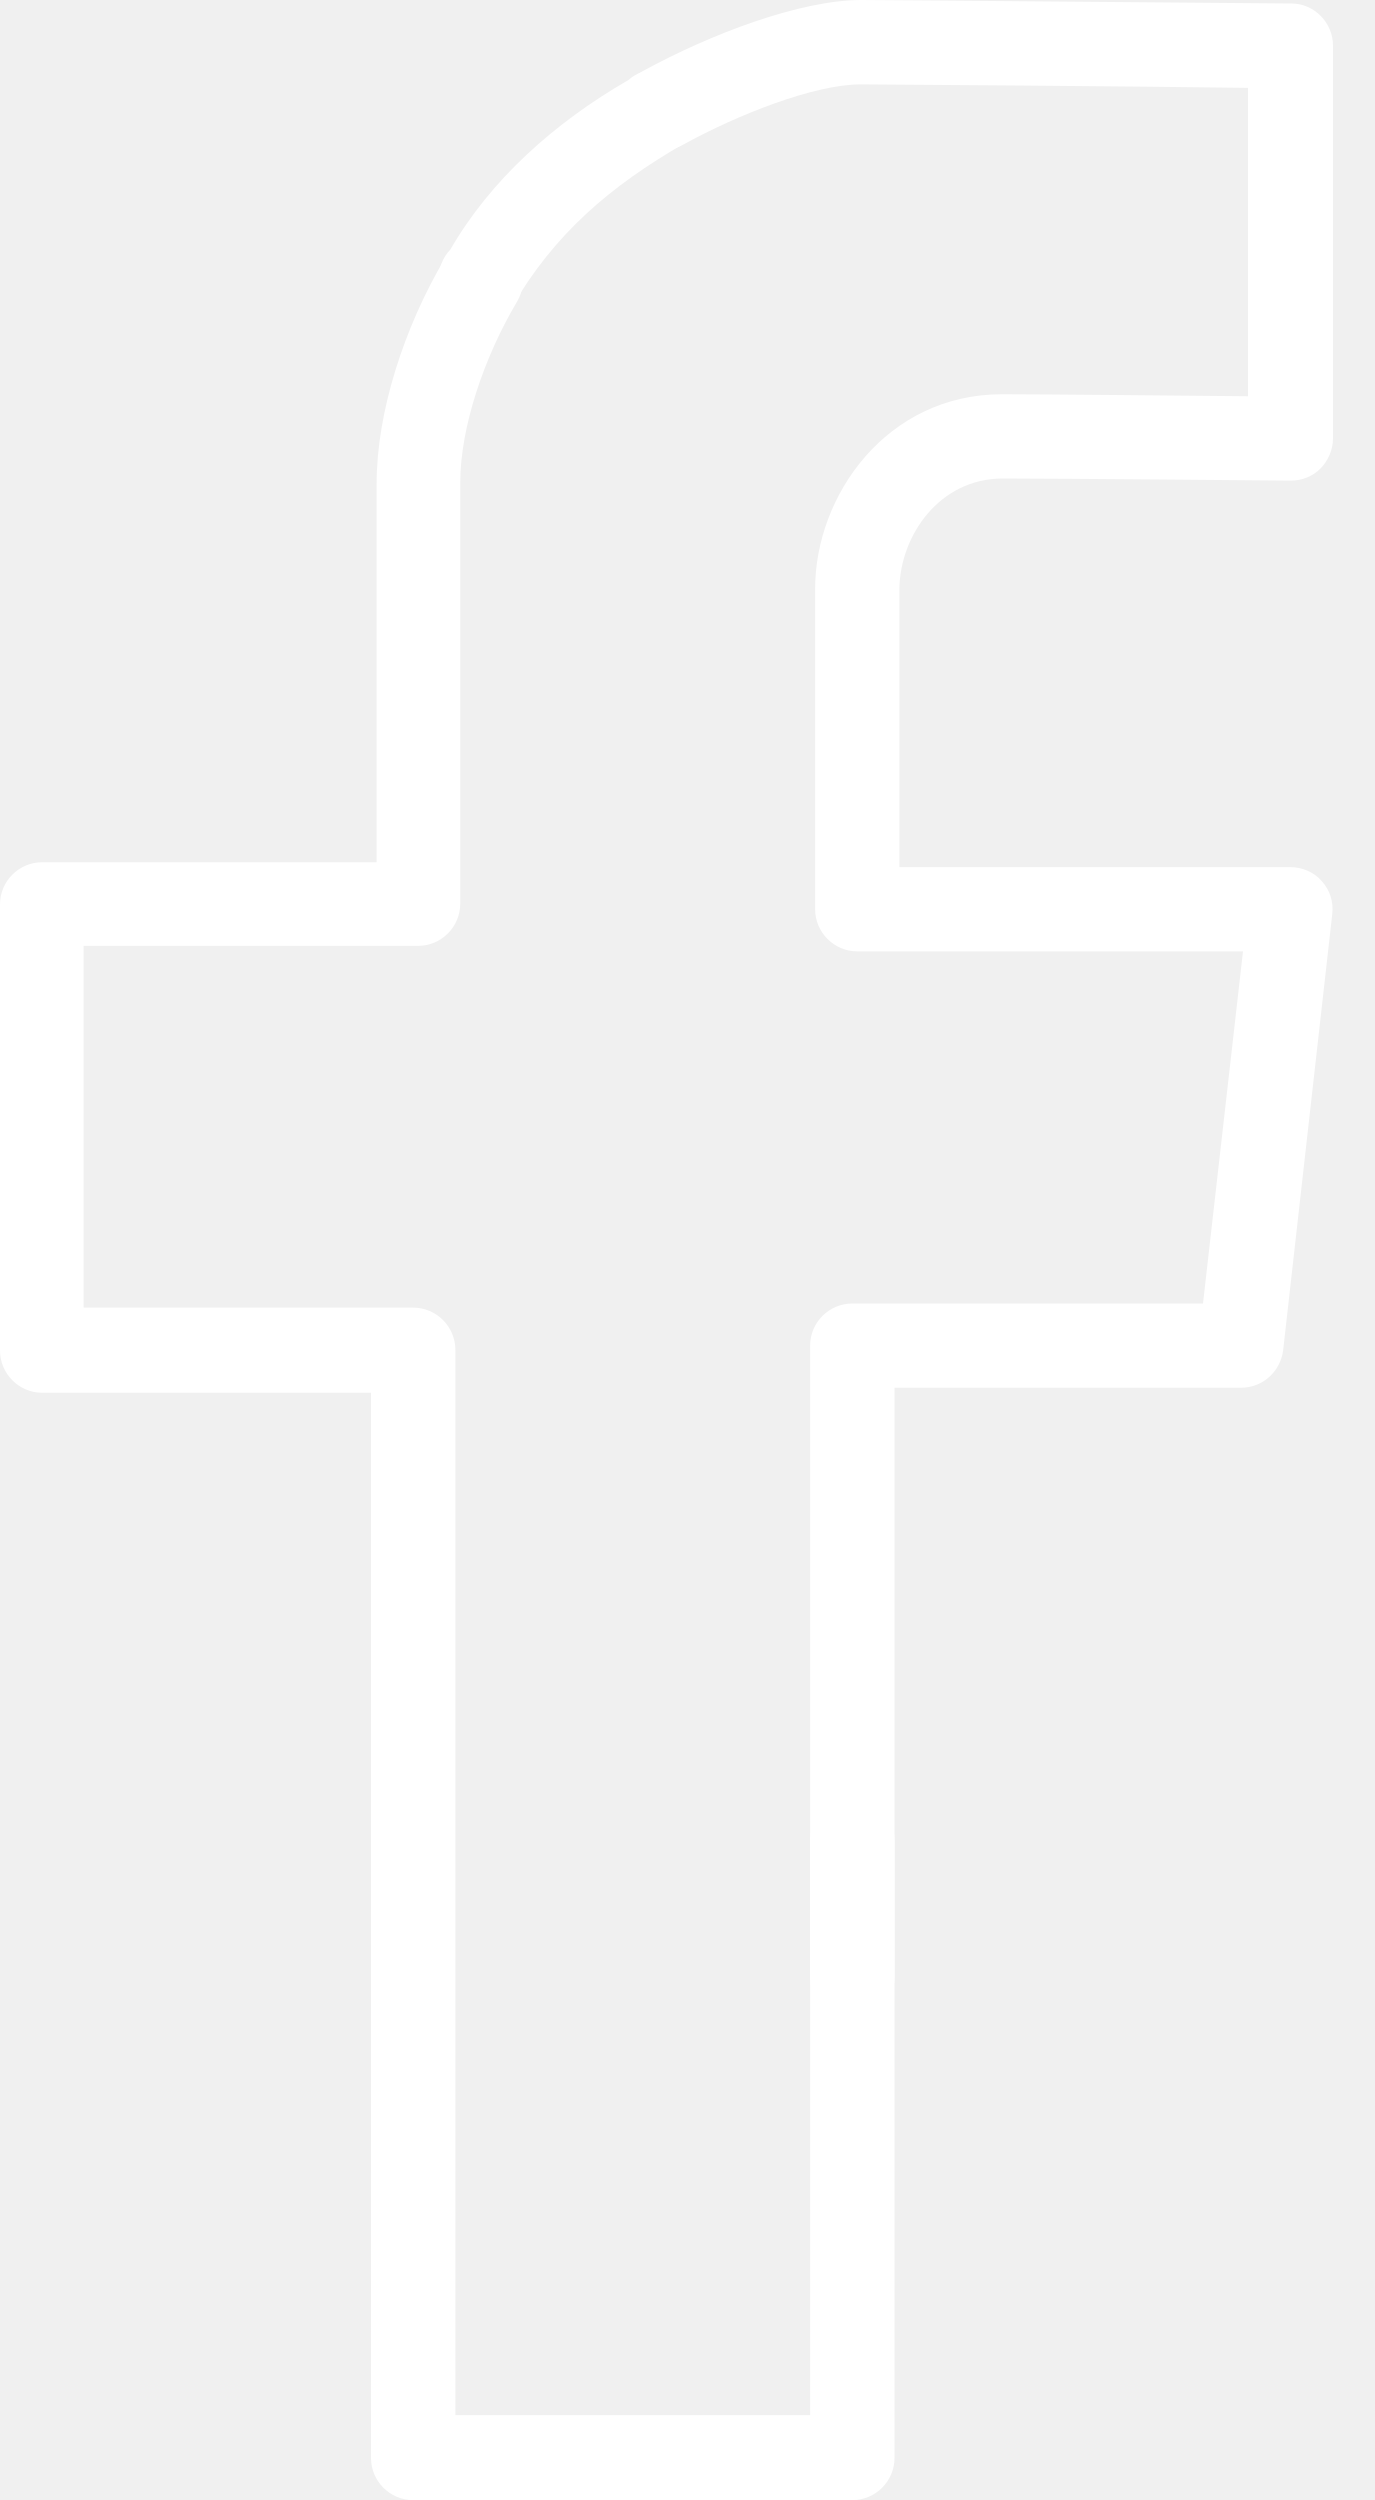
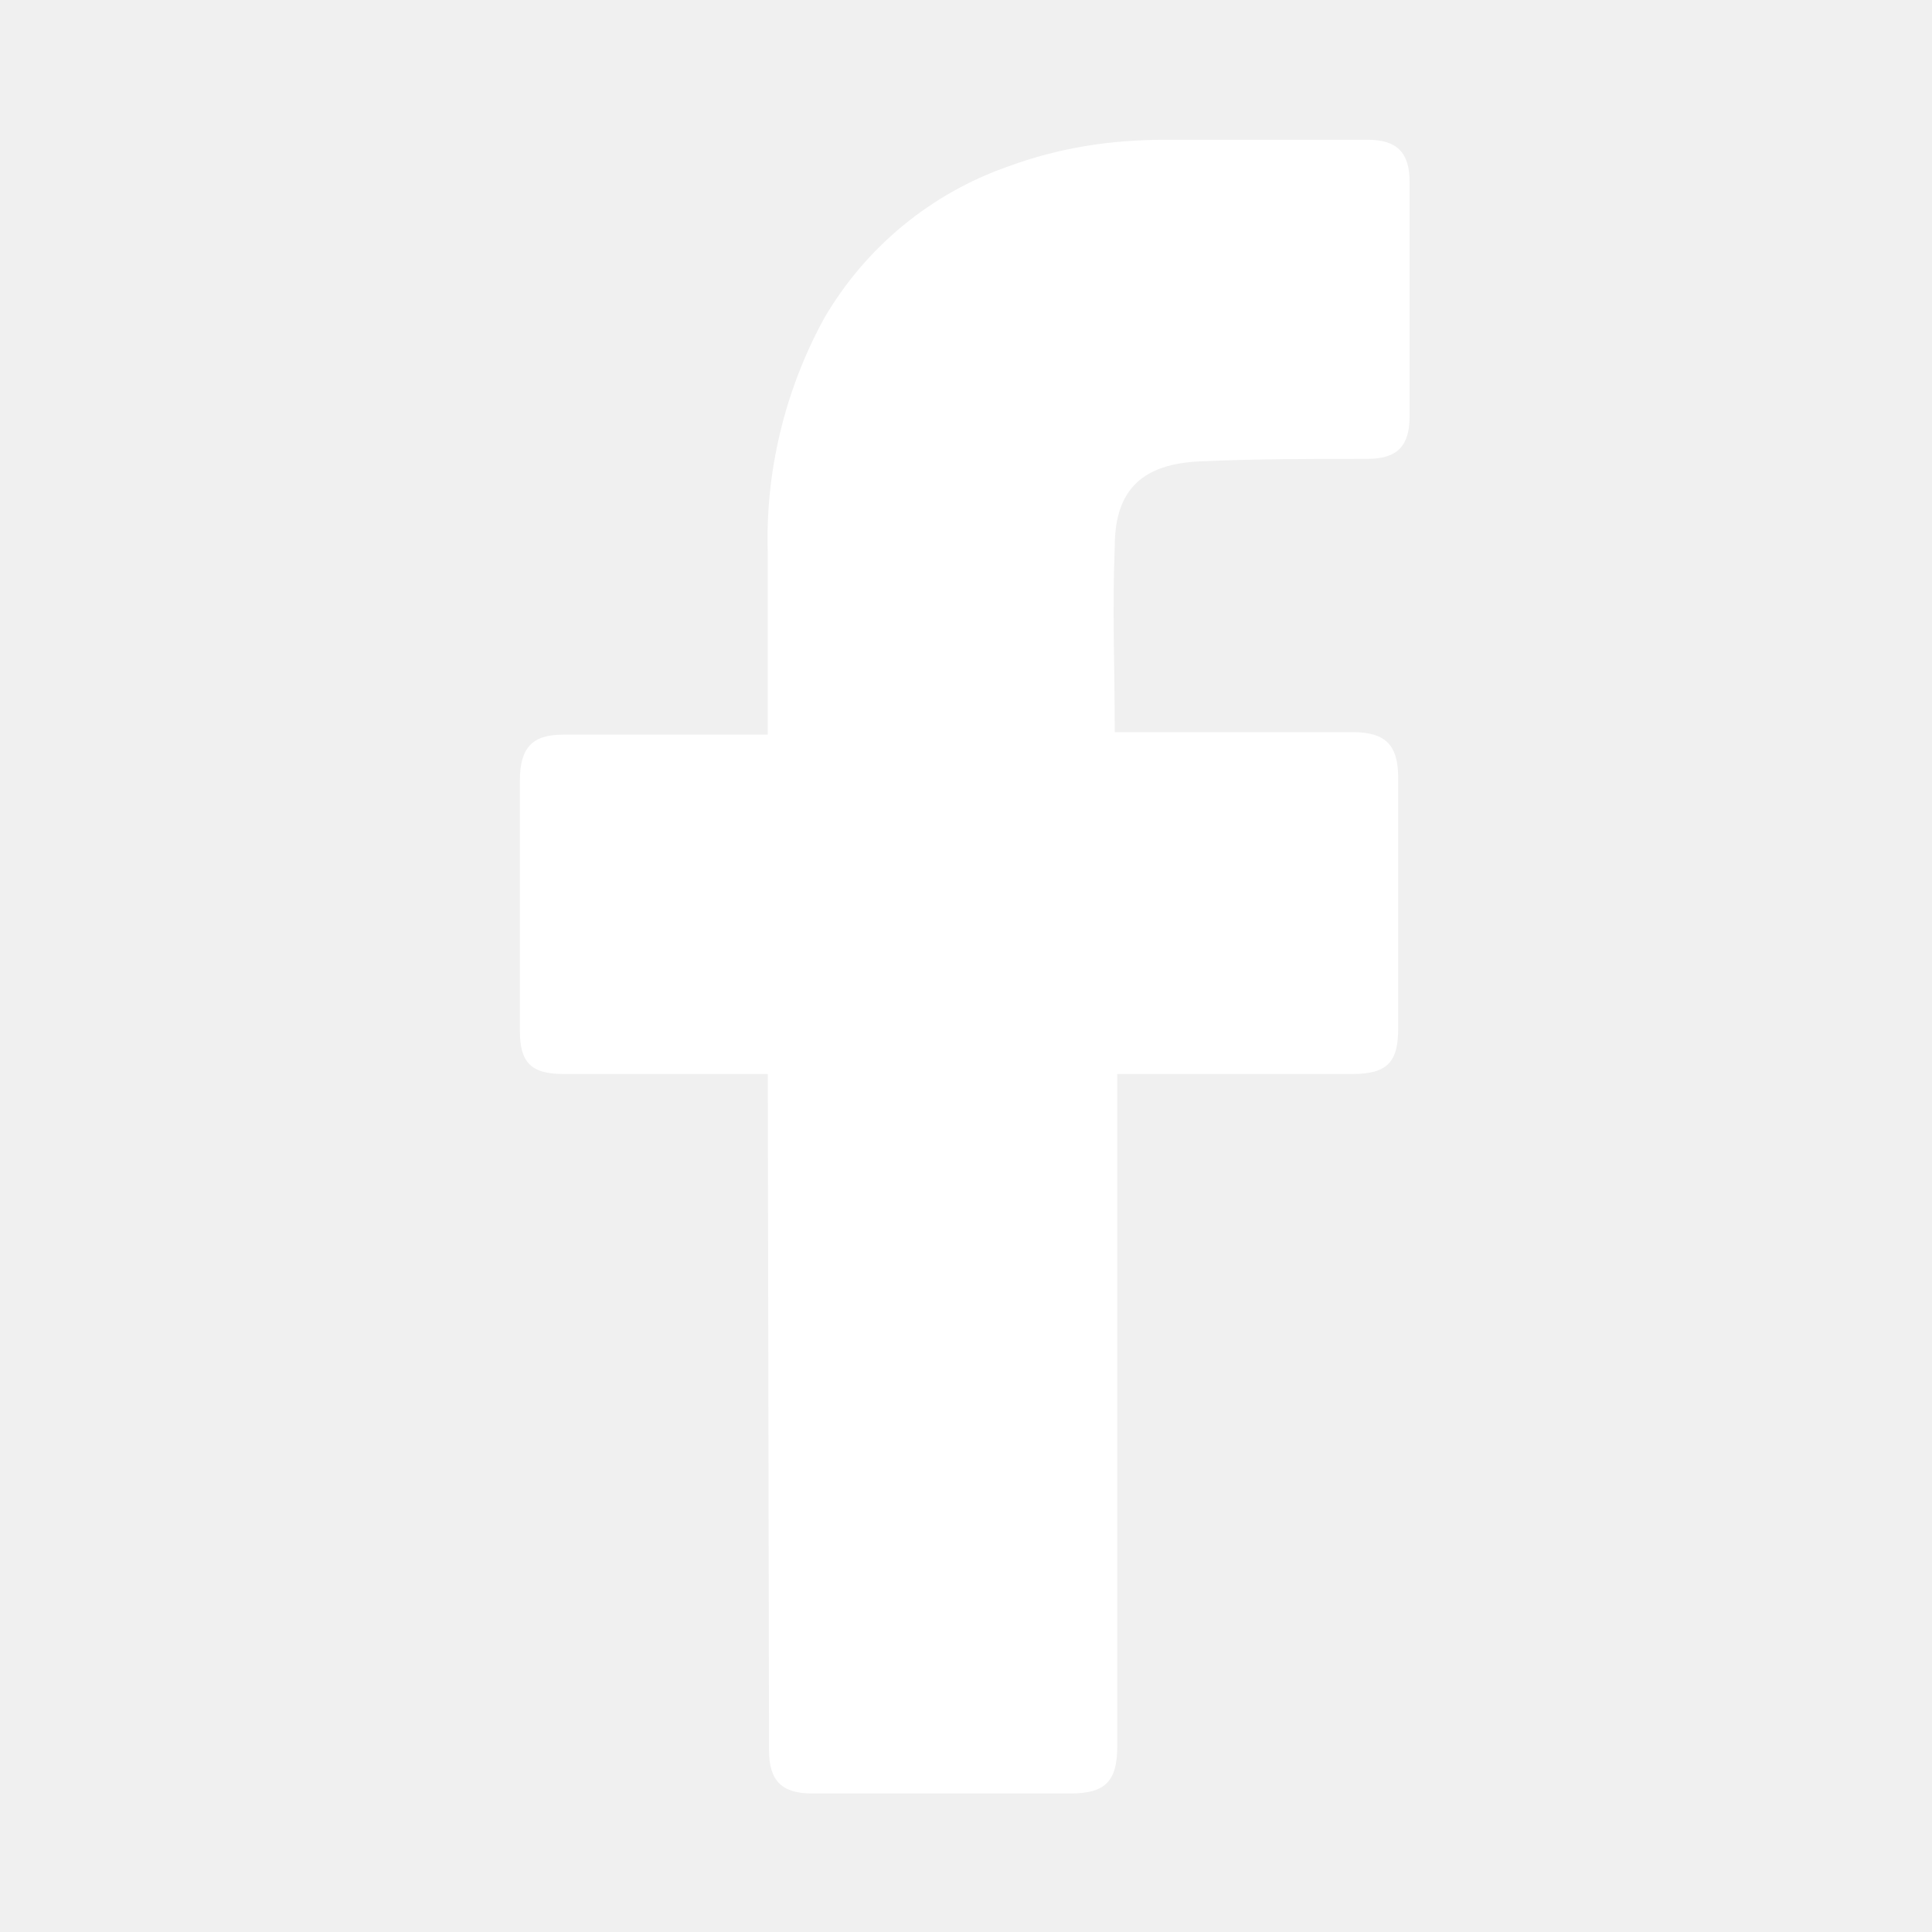
- <svg xmlns="http://www.w3.org/2000/svg" width="11" height="20" viewBox="0 0 11 20" fill="none">
-   <path d="M8.022 3.828C8.477 3.828 10.304 3.845 10.321 3.845H10.326C10.416 3.845 10.501 3.811 10.563 3.749C10.624 3.688 10.664 3.598 10.664 3.508V0.365C10.664 0.18 10.512 0.028 10.332 0.028C10.203 0.028 7.111 0 6.892 0C6.403 0 5.689 0.27 5.144 0.568C4.981 0.658 4.919 0.86 5.009 1.023C5.099 1.186 5.301 1.248 5.464 1.158C5.902 0.916 6.515 0.675 6.886 0.675C7.06 0.675 9.152 0.691 9.984 0.703V3.17C9.427 3.165 8.353 3.154 8.016 3.154C7.094 3.154 6.521 3.963 6.521 4.711V7.274C6.521 7.459 6.673 7.611 6.858 7.611H9.944L9.624 10.428H6.819C6.633 10.428 6.481 10.579 6.481 10.765V15.824C6.481 16.009 6.633 16.161 6.819 16.161C7.004 16.161 7.156 16.009 7.156 15.824V11.102H9.927C10.102 11.102 10.242 10.973 10.265 10.804L10.658 7.313C10.669 7.218 10.641 7.122 10.574 7.049C10.512 6.976 10.416 6.937 10.321 6.937H7.195V4.711C7.201 4.283 7.516 3.828 8.022 3.828Z" fill="white" />
-   <path d="M6.819 14.38C6.633 14.38 6.481 14.531 6.481 14.717V19.321H3.643V10.799C3.643 10.613 3.491 10.461 3.305 10.461H0.669V7.567H3.345C3.53 7.567 3.682 7.415 3.682 7.229V3.862C3.682 3.418 3.873 2.856 4.137 2.412C4.233 2.249 4.177 2.046 4.019 1.951C3.856 1.855 3.654 1.912 3.558 2.069C3.232 2.62 3.013 3.3 3.013 3.868V6.898H0.337C0.152 6.898 0 7.049 0 7.235V10.804C0 10.99 0.152 11.142 0.337 11.142H2.968V19.664C2.968 19.849 3.12 20.001 3.305 20.001H6.819C7.004 20.001 7.156 19.849 7.156 19.664V14.717C7.156 14.531 7.01 14.38 6.819 14.38Z" fill="white" />
-   <path d="M3.851 2.563C3.941 2.563 4.031 2.53 4.092 2.462C4.433 1.872 4.879 1.491 5.475 1.147C5.616 1.023 5.627 0.81 5.503 0.669C5.38 0.529 5.166 0.517 5.026 0.641C4.43 0.985 3.924 1.441 3.603 1.996C3.474 2.131 3.48 2.344 3.615 2.474C3.682 2.53 3.766 2.563 3.851 2.563Z" fill="white" />
+ <svg xmlns="http://www.w3.org/2000/svg" width="20" height="20" viewBox="0 0 20 20" fill="none">
+   <path d="M7.948 11.118H5.829C5.487 11.118 5.382 10.987 5.382 10.671C5.382 9.816 5.382 8.934 5.382 8.079C5.382 7.737 5.513 7.605 5.829 7.605H7.948V5.724C7.921 4.895 8.119 4.053 8.527 3.303C8.961 2.553 9.645 2 10.434 1.724C10.974 1.526 11.5 1.447 12.066 1.447H14.158C14.461 1.447 14.592 1.579 14.592 1.881V4.316C14.592 4.618 14.461 4.75 14.158 4.75C13.579 4.75 13 4.75 12.421 4.776C11.842 4.803 11.54 5.053 11.54 5.658C11.513 6.303 11.54 6.921 11.54 7.579H14C14.342 7.579 14.474 7.71 14.474 8.053V10.645C14.474 10.987 14.369 11.118 14 11.118H11.566V18.079C11.566 18.447 11.434 18.566 11.079 18.566H8.408C8.092 18.566 7.961 18.434 7.961 18.118L7.948 11.118Z" fill="white" />
</svg>
